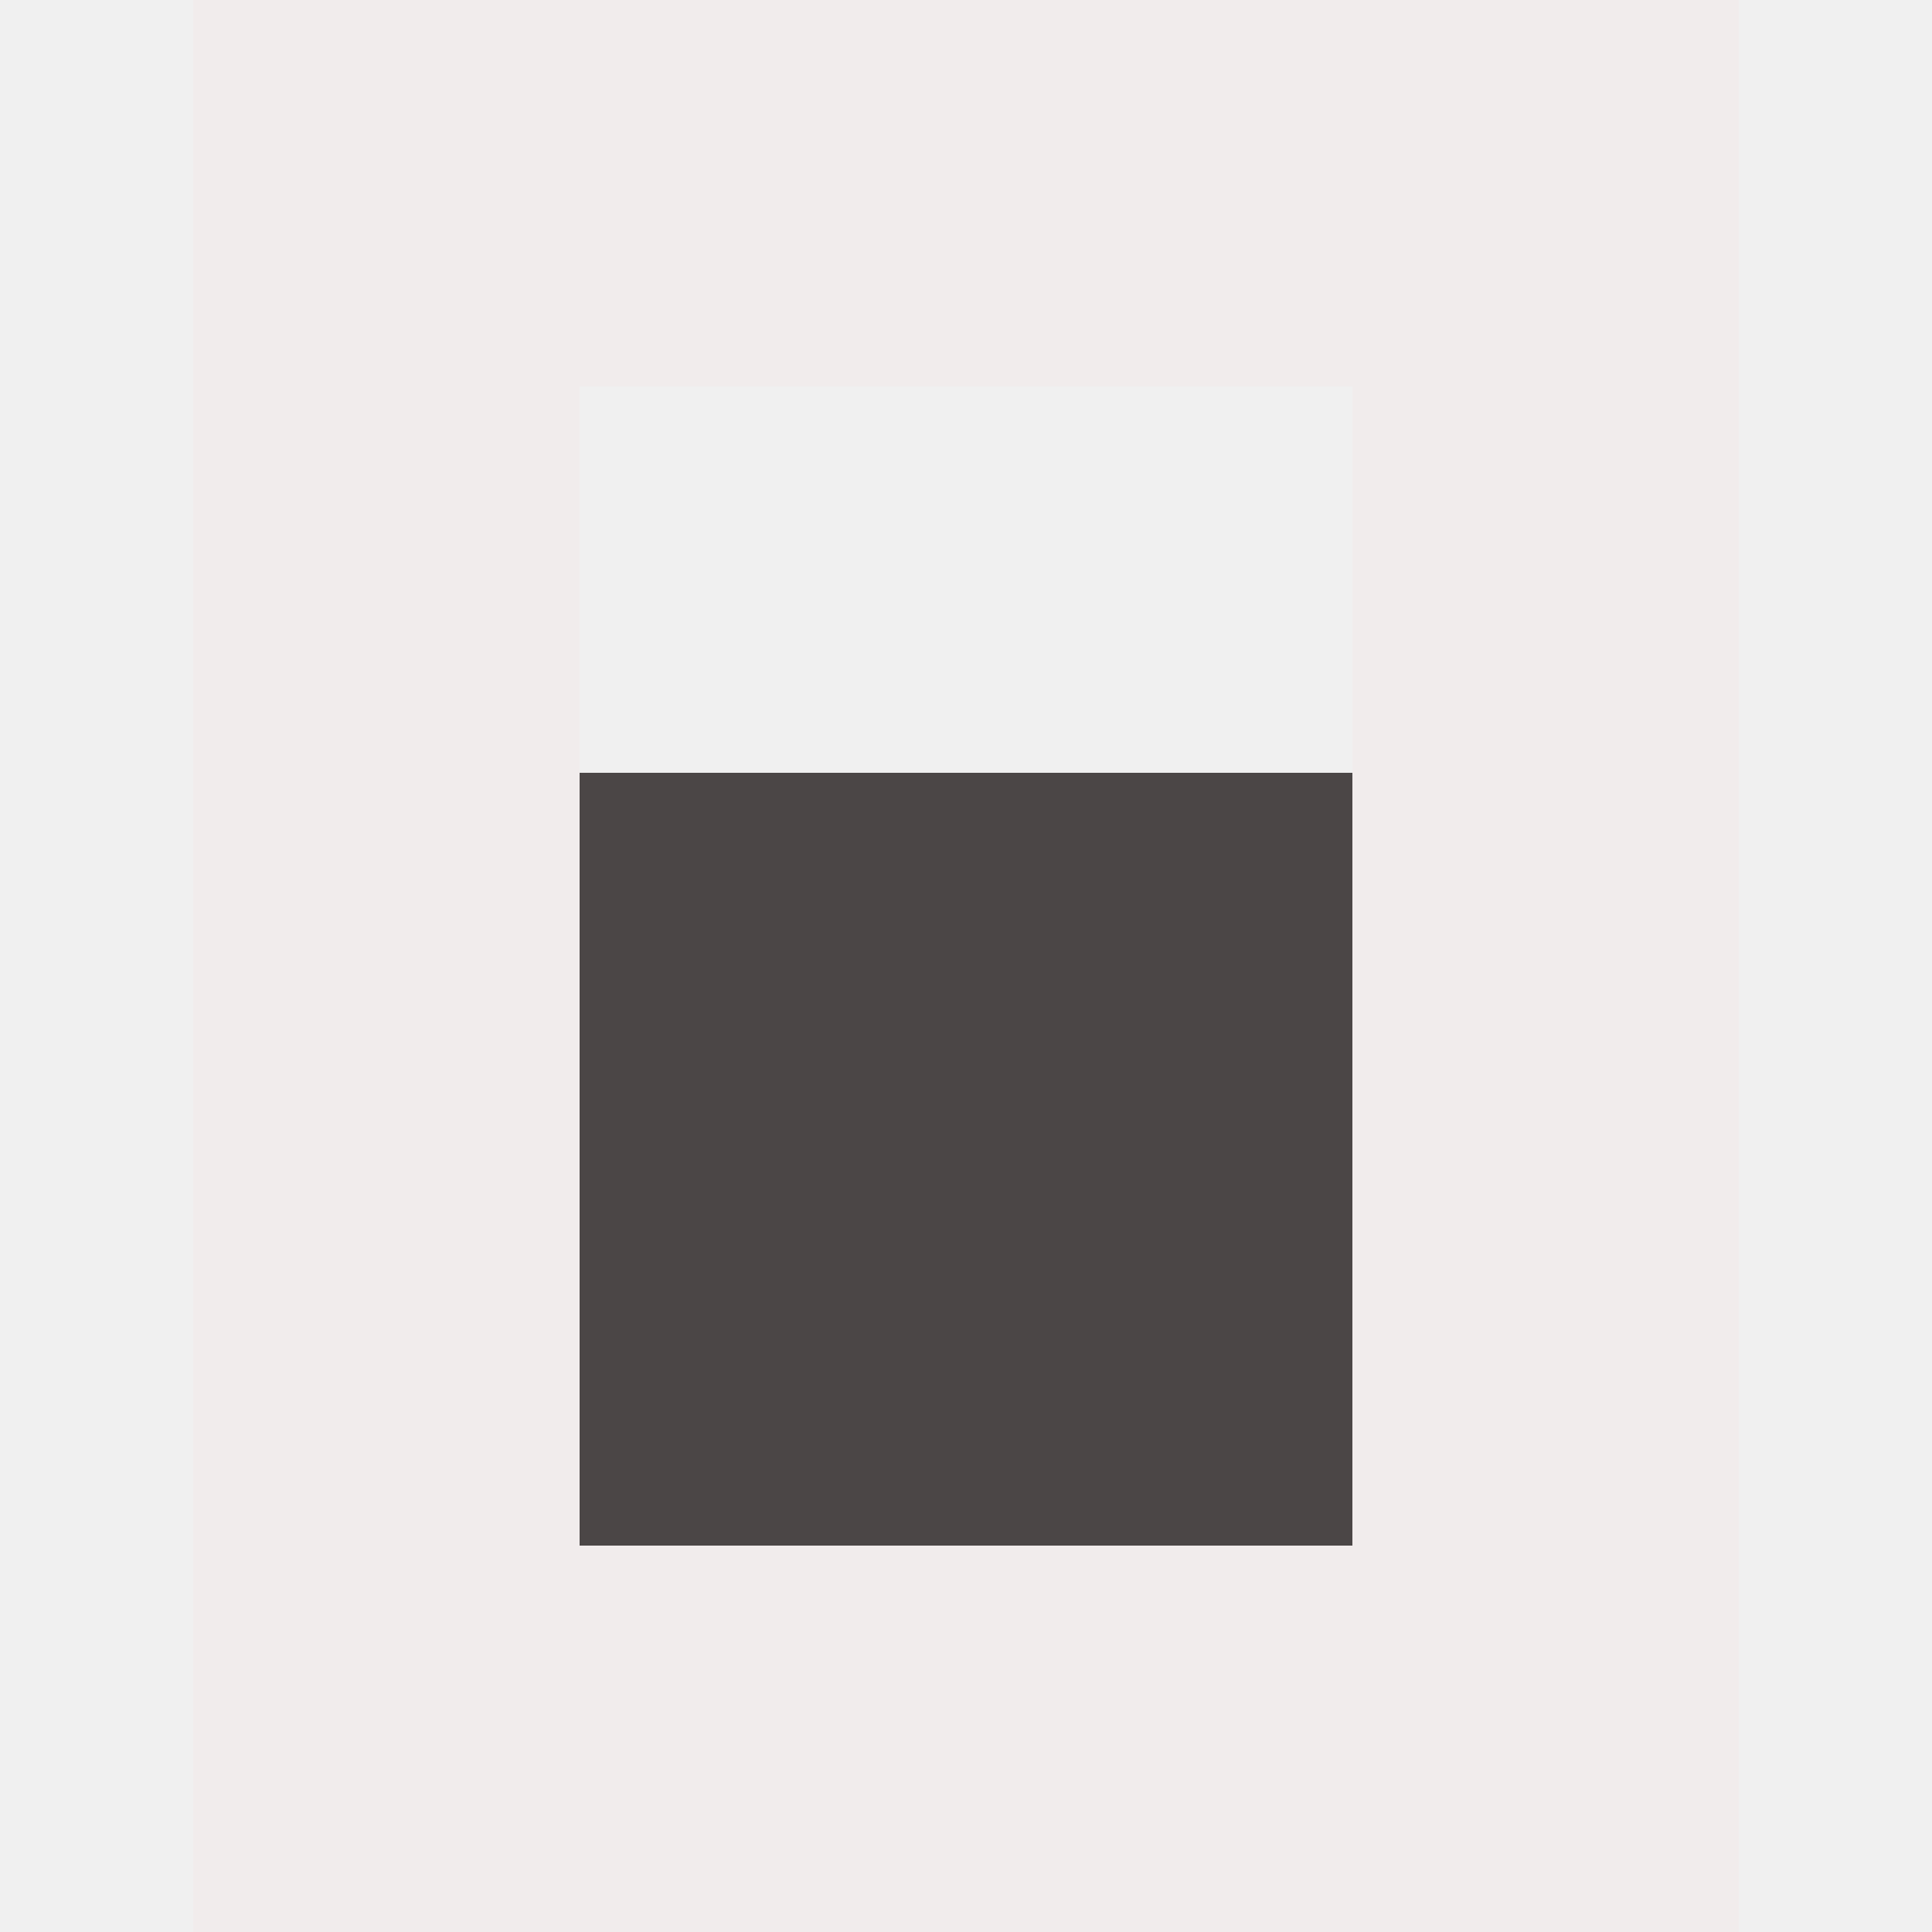
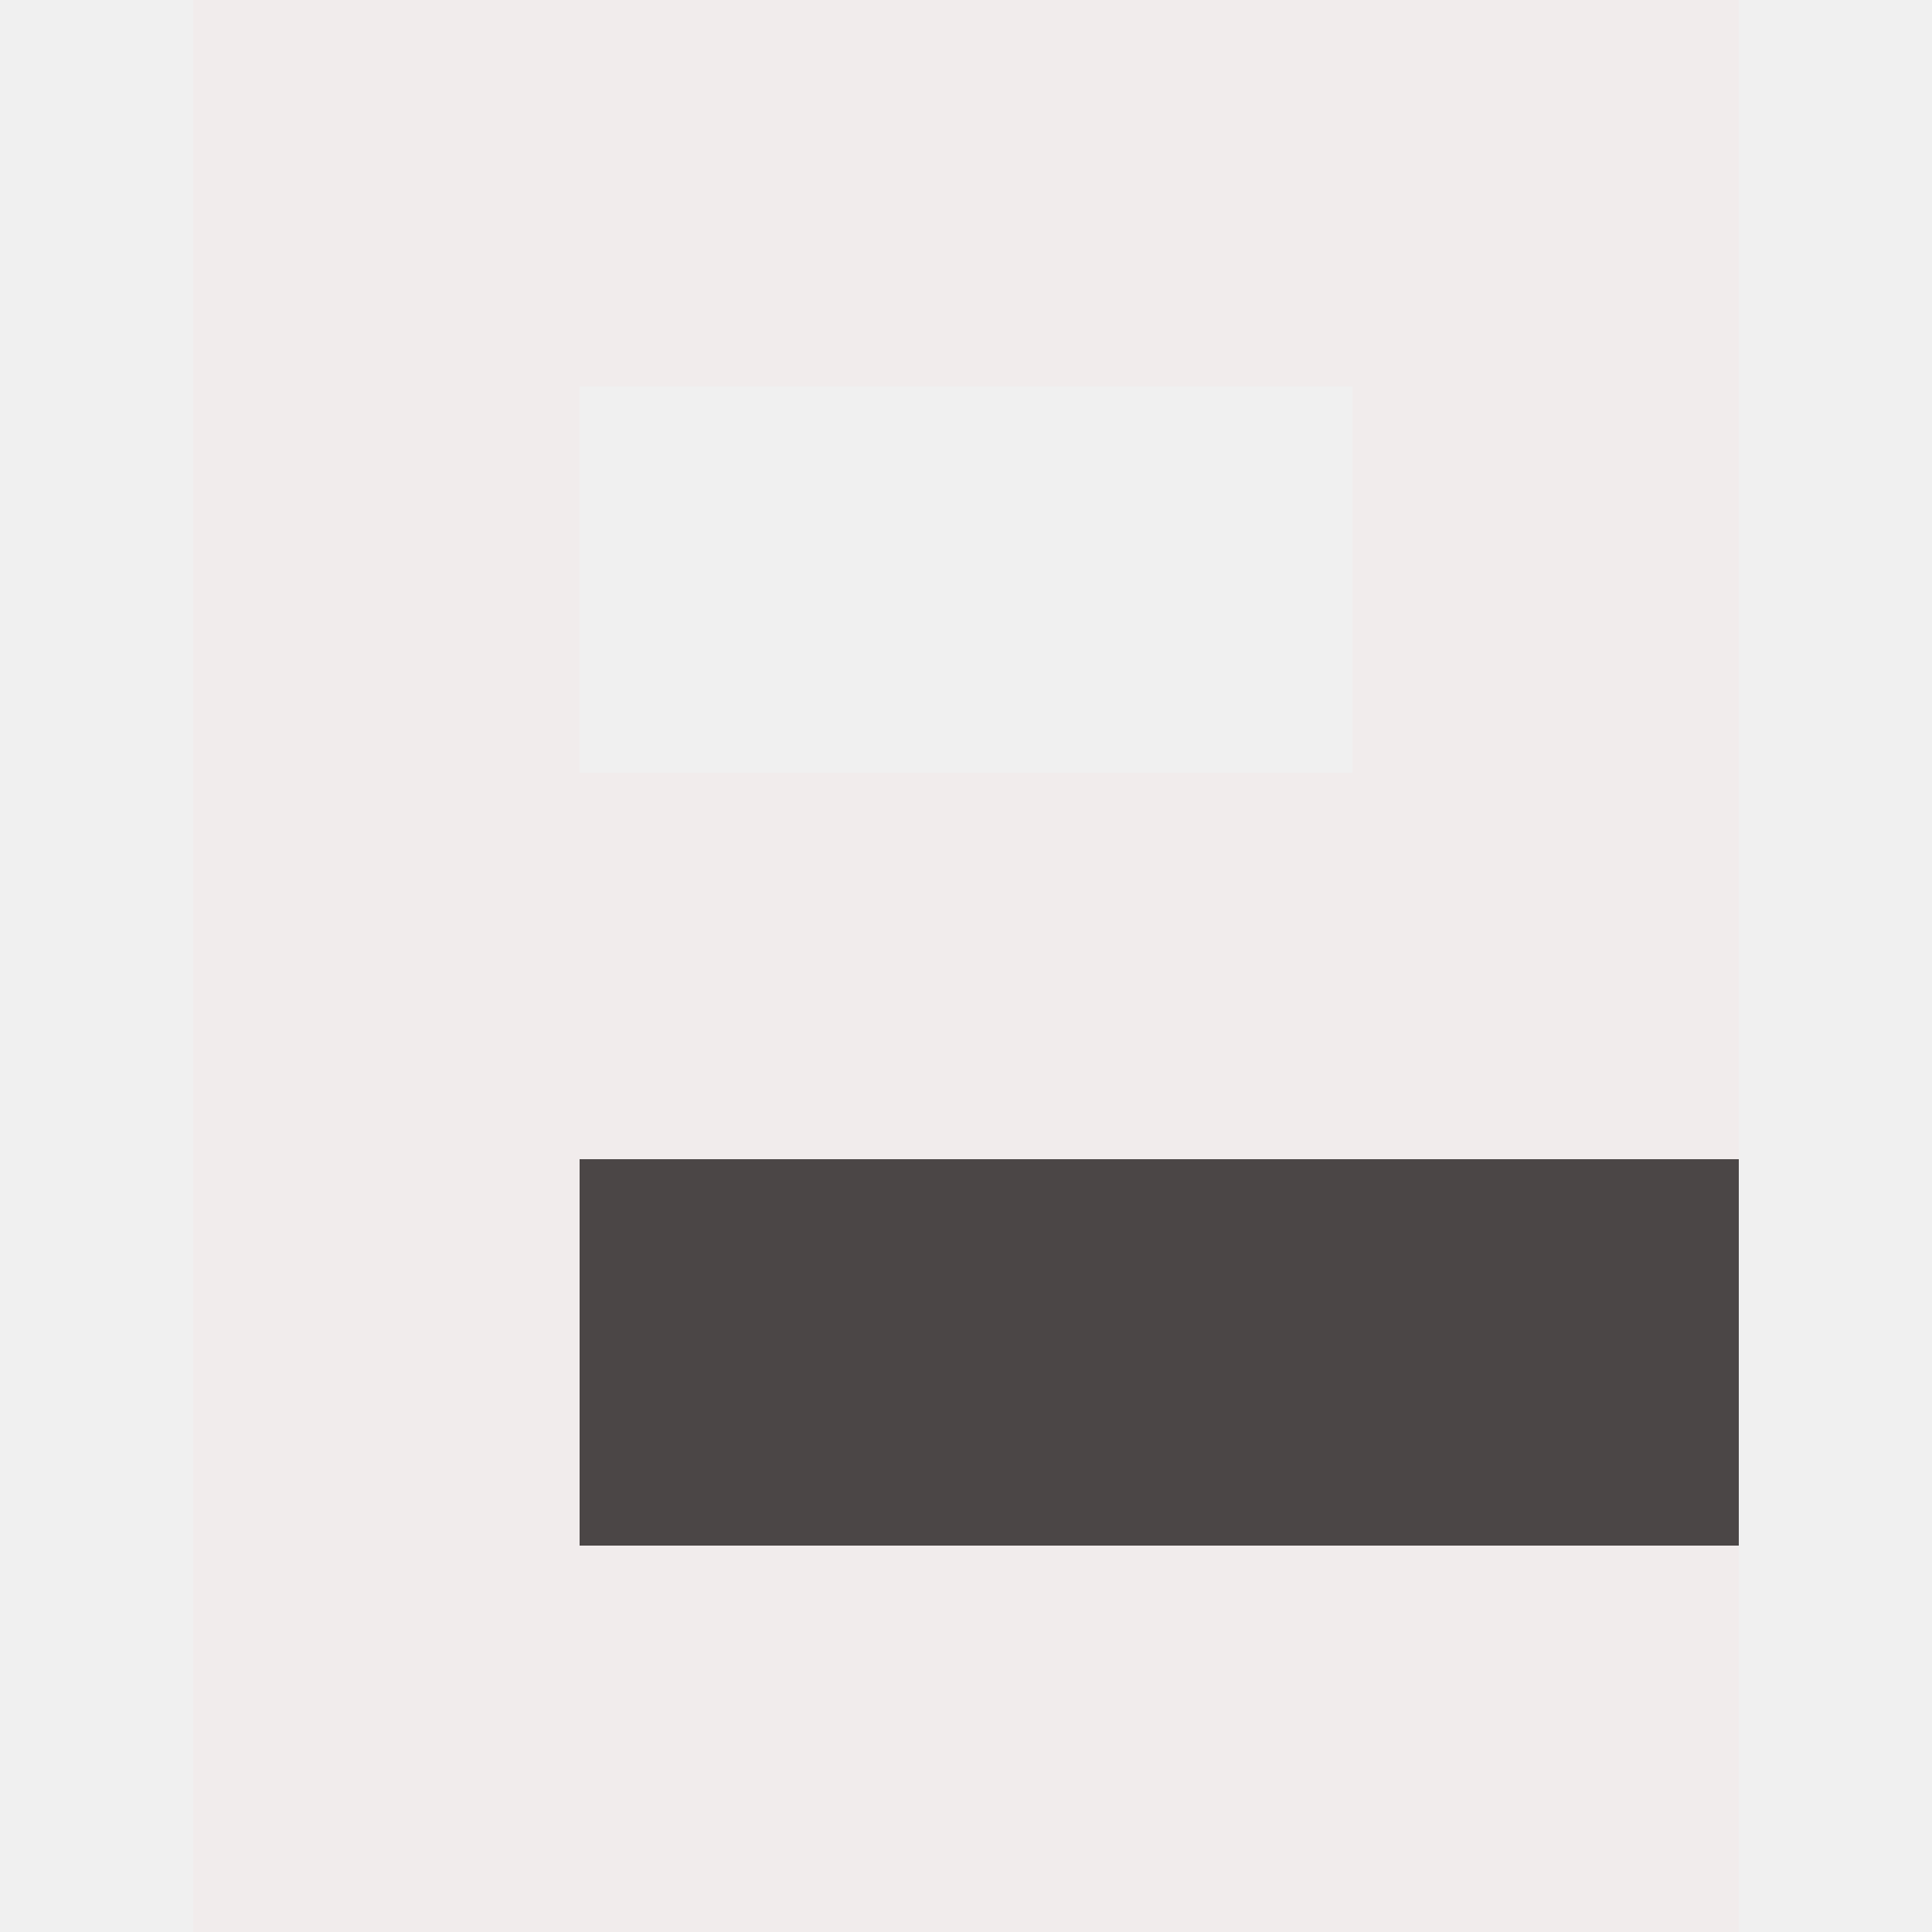
<svg xmlns="http://www.w3.org/2000/svg" width="300" height="300" viewBox="0 0 300 300" fill="none">
  <g transform="translate(30, 0)">
    <g clip-path="url(#clip0_1401_86283)">
      <mask id="mask0_1401_86283" style="mask-type:luminance" maskUnits="userSpaceOnUse" x="0" y="0" width="240" height="300">
        <path d="M240 0H0V300H240V0Z" fill="white" />
      </mask>
      <g mask="url(#mask0_1401_86283)">
-         <path d="M180 240H60V120H180V240Z" fill="#4B4646" />
-         <path d="M180 60H60V240H180V60ZM240 300H0V0H240V300Z" fill="#F1ECEC" />
+         <path d="M60 180H240V240H60Z" fill="#4B4646" />
+         <path d="M0 0H240V60H0ZM0 60H60V120H0ZM180 60H240V120H180ZM0 120H240V180H0ZM0 180H60V240H0ZM0 240H240V300H0Z" fill="#F1ECEC" />
      </g>
    </g>
  </g>
  <defs>
    <clipPath id="clip0_1401_86283">
      <rect width="240" height="300" fill="white" />
    </clipPath>
  </defs>
</svg>
